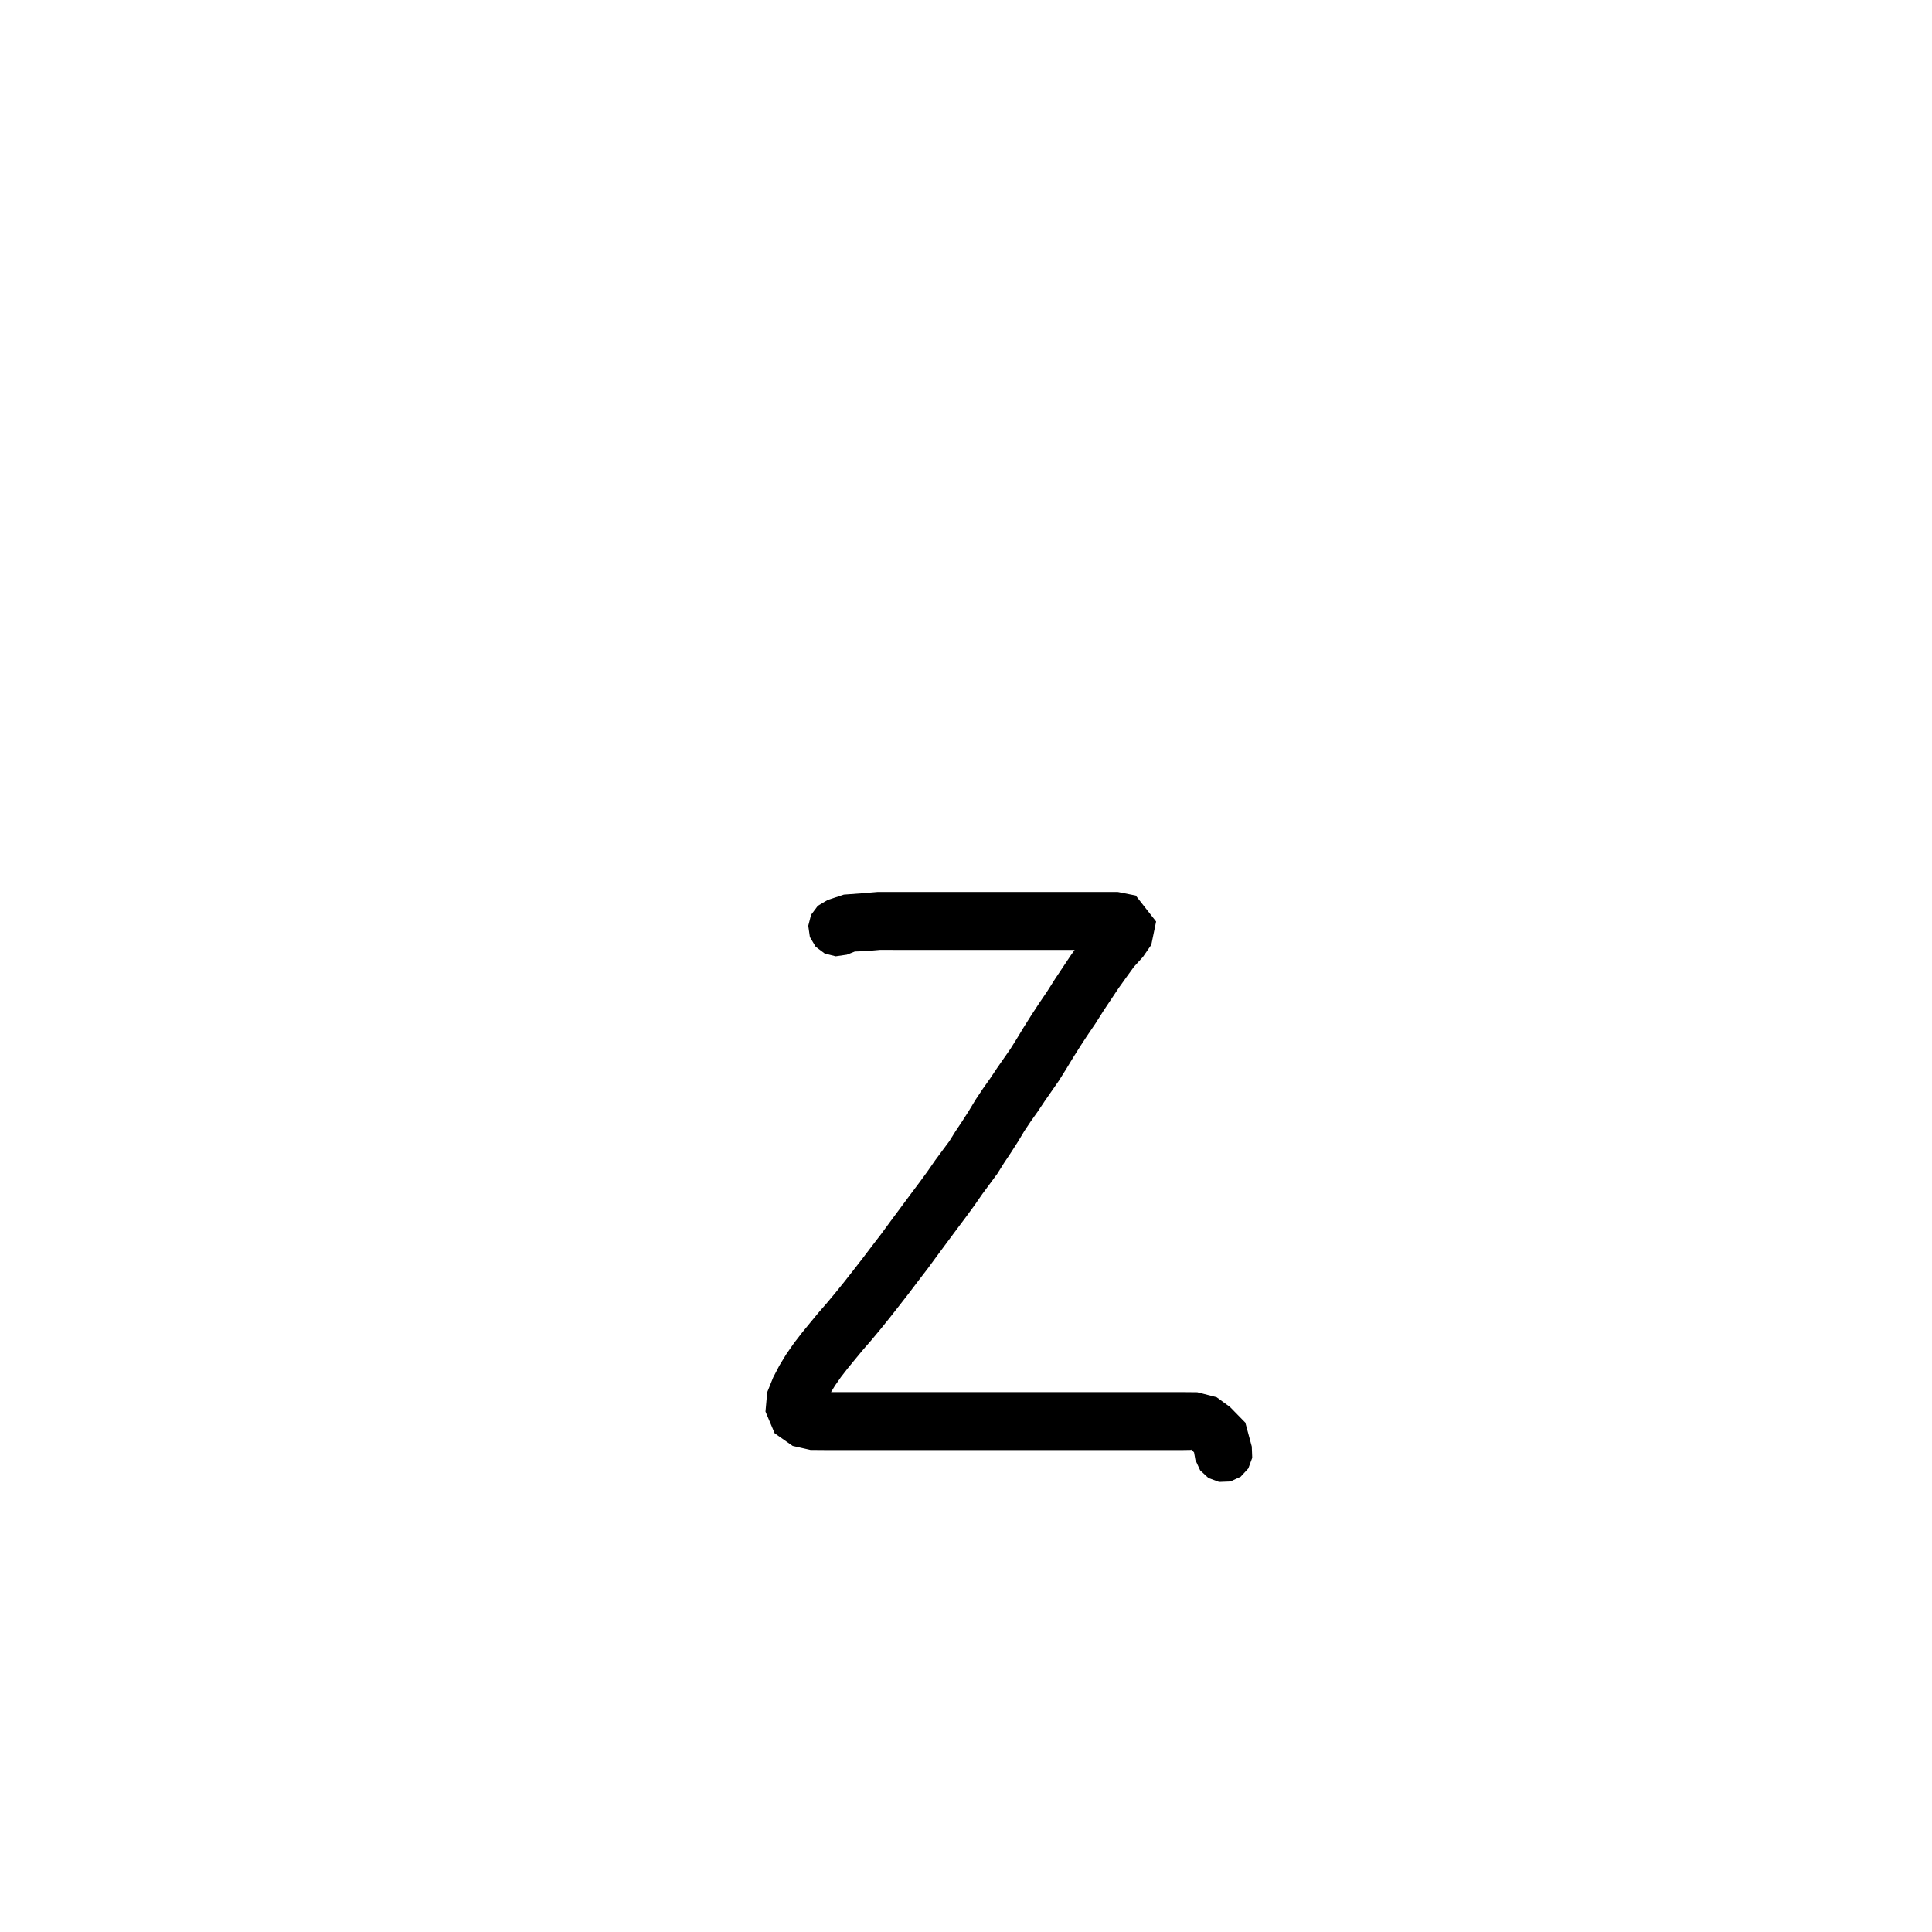
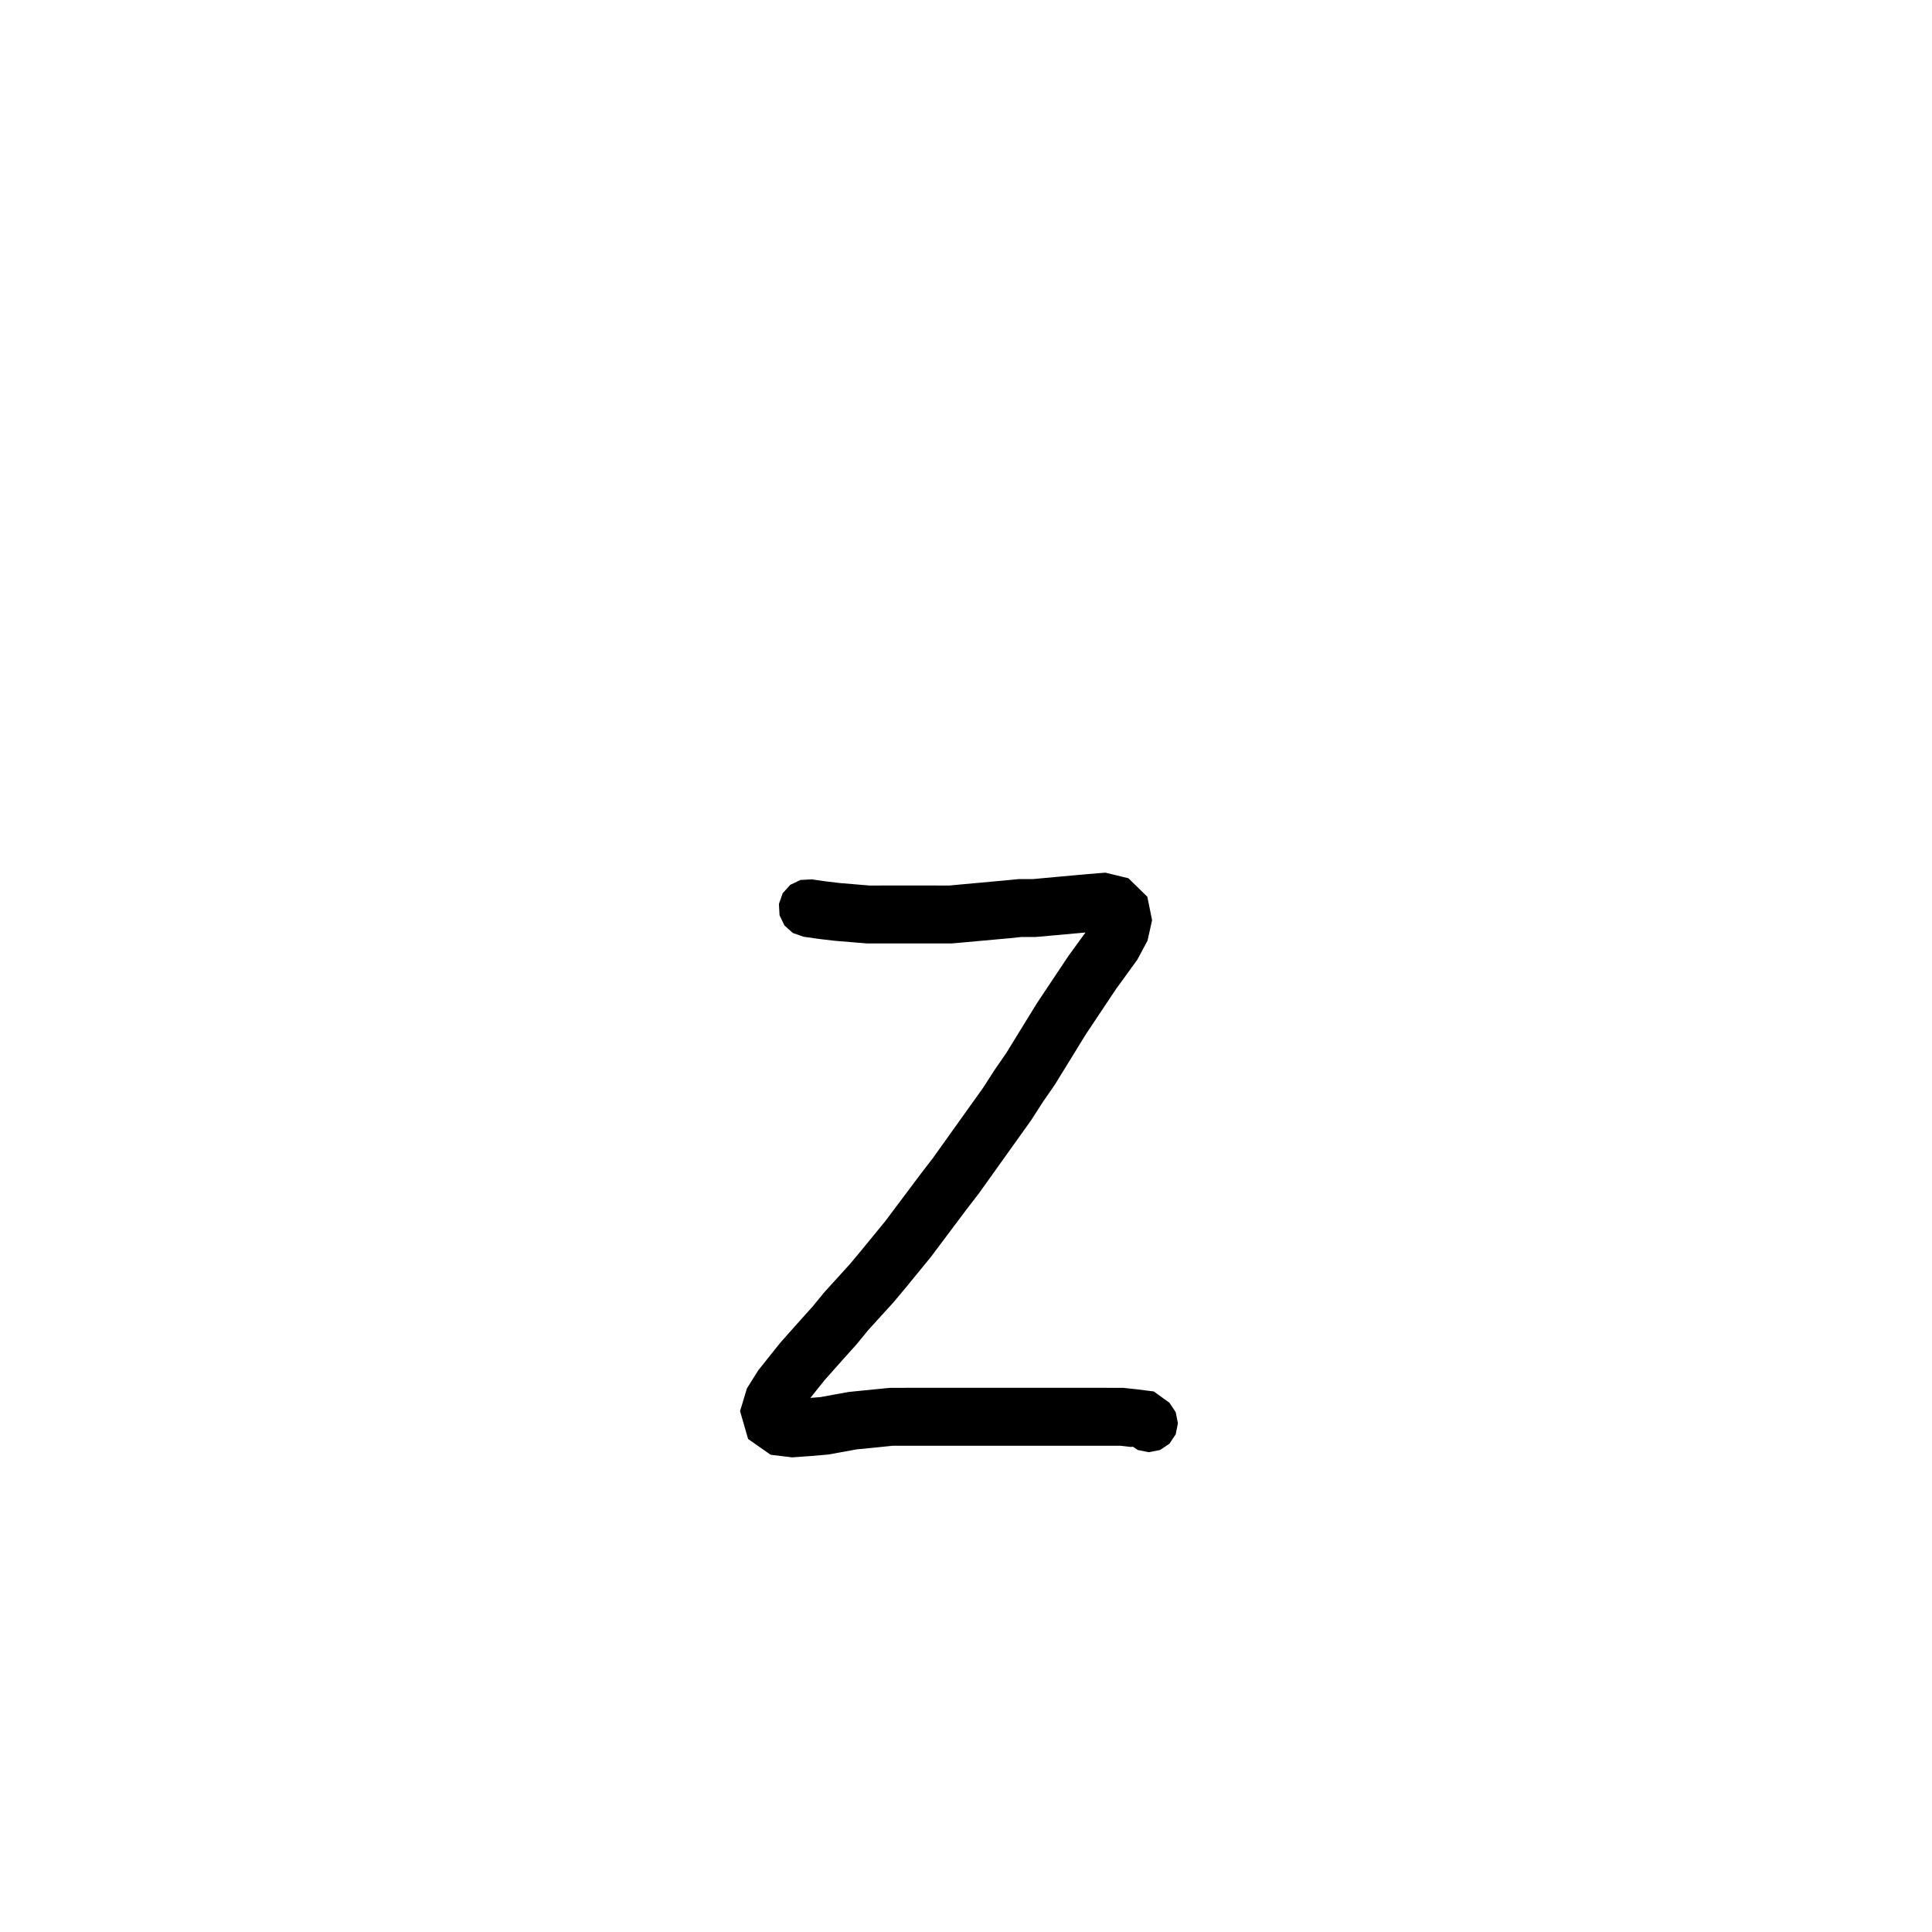
<svg xmlns="http://www.w3.org/2000/svg" viewBox="0 0 300 300" width="300" height="300">
-   <path d="M 131.498 148.243 L 132.744 147.751 L 134.46 147.688 L 136.659 147.496 L 138.8 147.5 L 141.2 147.5 L 143.4 147.5 L 145.667 147.5 L 147.733 147.5 L 149.733 147.5 L 151.733 147.5 L 153.733 147.5 L 155.733 147.5 L 157.6 147.5 L 159.8 147.5 L 161.933 147.5 L 164.2 147.5 L 166.6 147.5 L 169.067 147.5 L 171.2 147.5 L 173.069 147.492 L 172.847 147.344 L 170.612 144.37 L 170.829 142.482 L 170.529 142.87 L 169.114 144.421 L 167.685 146.365 L 166.298 148.309 L 165.056 150.171 L 163.825 152.017 L 162.569 154.001 L 161.322 155.837 L 160.146 157.637 L 158.972 159.5 L 157.834 161.375 L 156.91 162.856 L 155.906 164.297 L 154.814 165.867 L 153.758 167.451 L 152.625 169.051 L 151.464 170.794 L 150.442 172.495 L 149.432 174.073 L 148.353 175.692 L 147.414 177.201 L 146.381 178.592 L 145.205 180.184 L 144 181.924 L 142.784 183.588 L 141.393 185.443 L 139.853 187.519 L 138.312 189.595 L 136.867 191.567 L 135.355 193.538 L 133.897 195.459 L 132.522 197.228 L 131.08 199.064 L 129.72 200.747 L 128.44 202.283 L 127.101 203.823 L 125.791 205.409 L 124.545 206.932 L 123.305 208.539 L 122.097 210.275 L 121.016 212.052 L 120.058 213.892 L 119.132 216.19 L 118.864 219.192 L 120.288 222.561 L 123.081 224.519 L 125.852 225.148 L 128.333 225.167 L 130.333 225.167 L 132.6 225.167 L 134.933 225.167 L 137.2 225.167 L 139.333 225.167 L 141.533 225.167 L 143.733 225.167 L 145.733 225.167 L 147.733 225.167 L 149.733 225.167 L 151.933 225.167 L 154.133 225.167 L 156.533 225.167 L 159.133 225.167 L 162 225.167 L 164.733 225.167 L 167.4 225.167 L 170 225.167 L 172.533 225.167 L 174.933 225.167 L 177.267 225.167 L 179.467 225.167 L 181.6 225.167 L 183.6 225.167 L 185.019 225.144 L 184.96 225.044 L 185.417 225.536 L 185.294 224.872 L 185.624 226.717 L 186.359 228.311 L 187.648 229.503 L 189.296 230.111 L 191.05 230.042 L 192.645 229.307 L 193.837 228.018 L 194.445 226.371 L 194.376 224.616 L 193.373 220.906 L 190.983 218.464 L 188.906 216.956 L 185.914 216.189 L 183.6 216.167 L 181.6 216.167 L 179.467 216.167 L 177.267 216.167 L 174.933 216.167 L 172.533 216.167 L 170 216.167 L 167.4 216.167 L 164.733 216.167 L 162 216.167 L 159.133 216.167 L 156.533 216.167 L 154.133 216.167 L 151.933 216.167 L 149.733 216.167 L 147.733 216.167 L 145.733 216.167 L 143.733 216.167 L 141.533 216.167 L 139.333 216.167 L 137.2 216.167 L 134.933 216.167 L 132.6 216.167 L 130.333 216.167 L 128.333 216.167 L 126.682 216.186 L 126.386 216.148 L 127.179 216.772 L 127.803 218.141 L 127.801 218.61 L 128.209 217.708 L 128.851 216.481 L 129.636 215.192 L 130.562 213.861 L 131.588 212.535 L 132.743 211.125 L 133.966 209.643 L 135.294 208.117 L 136.68 206.453 L 138.12 204.67 L 139.612 202.772 L 141.036 200.941 L 142.511 198.996 L 144.067 196.967 L 145.555 194.938 L 147.081 192.881 L 148.607 190.824 L 150.016 188.945 L 151.333 187.142 L 152.528 185.416 L 153.619 183.941 L 154.853 182.266 L 155.914 180.575 L 156.968 178.994 L 158.091 177.238 L 159.07 175.606 L 160.042 174.149 L 161.175 172.549 L 162.253 170.933 L 163.294 169.436 L 164.423 167.811 L 165.499 166.092 L 166.628 164.233 L 167.721 162.496 L 168.811 160.829 L 170.097 158.933 L 171.375 156.917 L 172.544 155.163 L 173.702 153.425 L 174.981 151.635 L 176.086 150.112 L 177.471 148.597 L 178.771 146.718 L 179.521 143.097 L 176.353 139.056 L 173.598 138.508 L 171.2 138.5 L 169.067 138.5 L 166.6 138.5 L 164.2 138.5 L 161.933 138.5 L 159.8 138.5 L 157.6 138.5 L 155.733 138.5 L 153.733 138.5 L 151.733 138.5 L 149.733 138.5 L 147.733 138.5 L 145.667 138.5 L 143.4 138.5 L 141.2 138.5 L 138.8 138.5 L 136.274 138.504 L 133.807 138.712 L 131.034 138.915 L 128.502 139.757 L 126.992 140.653 L 125.94 142.058 L 125.506 143.76 L 125.757 145.498 L 126.653 147.008 L 128.058 148.06 L 129.76 148.494 Z" fill="black" fill-rule="nonzero" />
+   <path d="M 124.77 145.455 L 127.158 145.796 L 129.558 146.078 L 132.033 146.284 L 134.611 146.496 L 137.006 146.5 L 139.206 146.5 L 141.406 146.5 L 143.406 146.5 L 145.406 146.5 L 147.811 146.495 L 150.214 146.282 L 152.414 146.082 L 154.614 145.882 L 156.833 145.68 L 158.62 145.495 L 160.811 145.495 L 163.214 145.282 L 165.414 145.082 L 167.614 144.882 L 169.833 144.68 L 171.17 144.494 L 171.194 144.425 L 170.256 143.555 L 169.916 142.301 L 169.828 142.729 L 169.01 144.184 L 167.567 146.153 L 165.912 148.43 L 164.262 150.904 L 162.662 153.304 L 161.016 155.774 L 159.374 158.442 L 157.774 161.042 L 156.24 163.537 L 154.462 166.104 L 152.683 168.873 L 150.744 171.584 L 148.744 174.384 L 146.744 177.184 L 144.79 179.921 L 142.824 182.477 L 141.006 184.9 L 139.206 187.3 L 137.462 189.627 L 135.723 191.75 L 133.937 193.934 L 132.011 196.247 L 130.077 198.373 L 128.001 200.659 L 126.19 202.871 L 124.453 204.799 L 122.843 206.61 L 121.164 208.501 L 119.492 210.589 L 117.744 212.784 L 115.981 215.588 L 114.915 219.119 L 116.167 223.447 L 119.664 225.895 L 123.006 226.3 L 125.965 226.086 L 128.588 225.862 L 131.011 225.427 L 133.043 225.055 L 134.854 224.878 L 136.854 224.678 L 138.62 224.495 L 140.606 224.5 L 142.806 224.5 L 145.006 224.5 L 147.406 224.5 L 150.006 224.5 L 152.606 224.5 L 155.406 224.5 L 158.406 224.5 L 161.206 224.5 L 164.006 224.5 L 166.806 224.5 L 169.406 224.5 L 171.806 224.5 L 173.992 224.495 L 175.584 224.68 L 176.317 224.602 L 175.224 224.182 L 176.684 225.157 L 178.406 225.5 L 180.128 225.157 L 181.588 224.182 L 182.564 222.722 L 182.906 221 L 182.564 219.278 L 181.588 217.818 L 179.163 216.064 L 176.429 215.72 L 174.42 215.505 L 171.806 215.5 L 169.406 215.5 L 166.806 215.5 L 164.006 215.5 L 161.206 215.5 L 158.406 215.5 L 155.406 215.5 L 152.606 215.5 L 150.006 215.5 L 147.406 215.5 L 145.006 215.5 L 142.806 215.5 L 140.606 215.5 L 138.192 215.505 L 135.958 215.722 L 133.958 215.922 L 131.77 216.145 L 129.401 216.573 L 127.424 216.938 L 125.247 217.114 L 123.006 217.3 L 122.348 217.305 L 123.446 218.153 L 123.897 219.681 L 124.031 219.612 L 125.068 218.016 L 126.52 216.211 L 128.048 214.299 L 129.57 212.59 L 131.16 210.801 L 133.023 208.729 L 134.812 206.541 L 136.736 204.427 L 138.802 202.153 L 140.876 199.666 L 142.689 197.45 L 144.55 195.173 L 146.406 192.7 L 148.206 190.3 L 149.989 187.923 L 152.022 185.279 L 154.068 182.416 L 156.068 179.616 L 158.068 176.816 L 160.13 173.927 L 161.95 171.096 L 163.773 168.463 L 165.439 165.758 L 167.039 163.158 L 168.596 160.626 L 170.15 158.296 L 171.75 155.896 L 173.3 153.57 L 174.846 151.447 L 176.603 149.016 L 178.184 146.071 L 178.896 142.899 L 178.157 139.245 L 175.219 136.375 L 171.643 135.506 L 168.98 135.72 L 166.799 135.918 L 164.599 136.118 L 162.399 136.318 L 160.402 136.505 L 158.192 136.505 L 155.98 136.72 L 153.799 136.918 L 151.599 137.118 L 149.399 137.318 L 147.402 137.505 L 145.406 137.5 L 143.406 137.5 L 141.406 137.5 L 139.206 137.5 L 137.006 137.5 L 135.002 137.504 L 132.78 137.316 L 130.454 137.122 L 128.322 136.871 L 126.043 136.545 L 124.289 136.641 L 122.706 137.4 L 121.534 138.707 L 120.951 140.364 L 121.047 142.117 L 121.806 143.7 L 123.114 144.872 Z" fill="black" fill-rule="nonzero" />
</svg>
